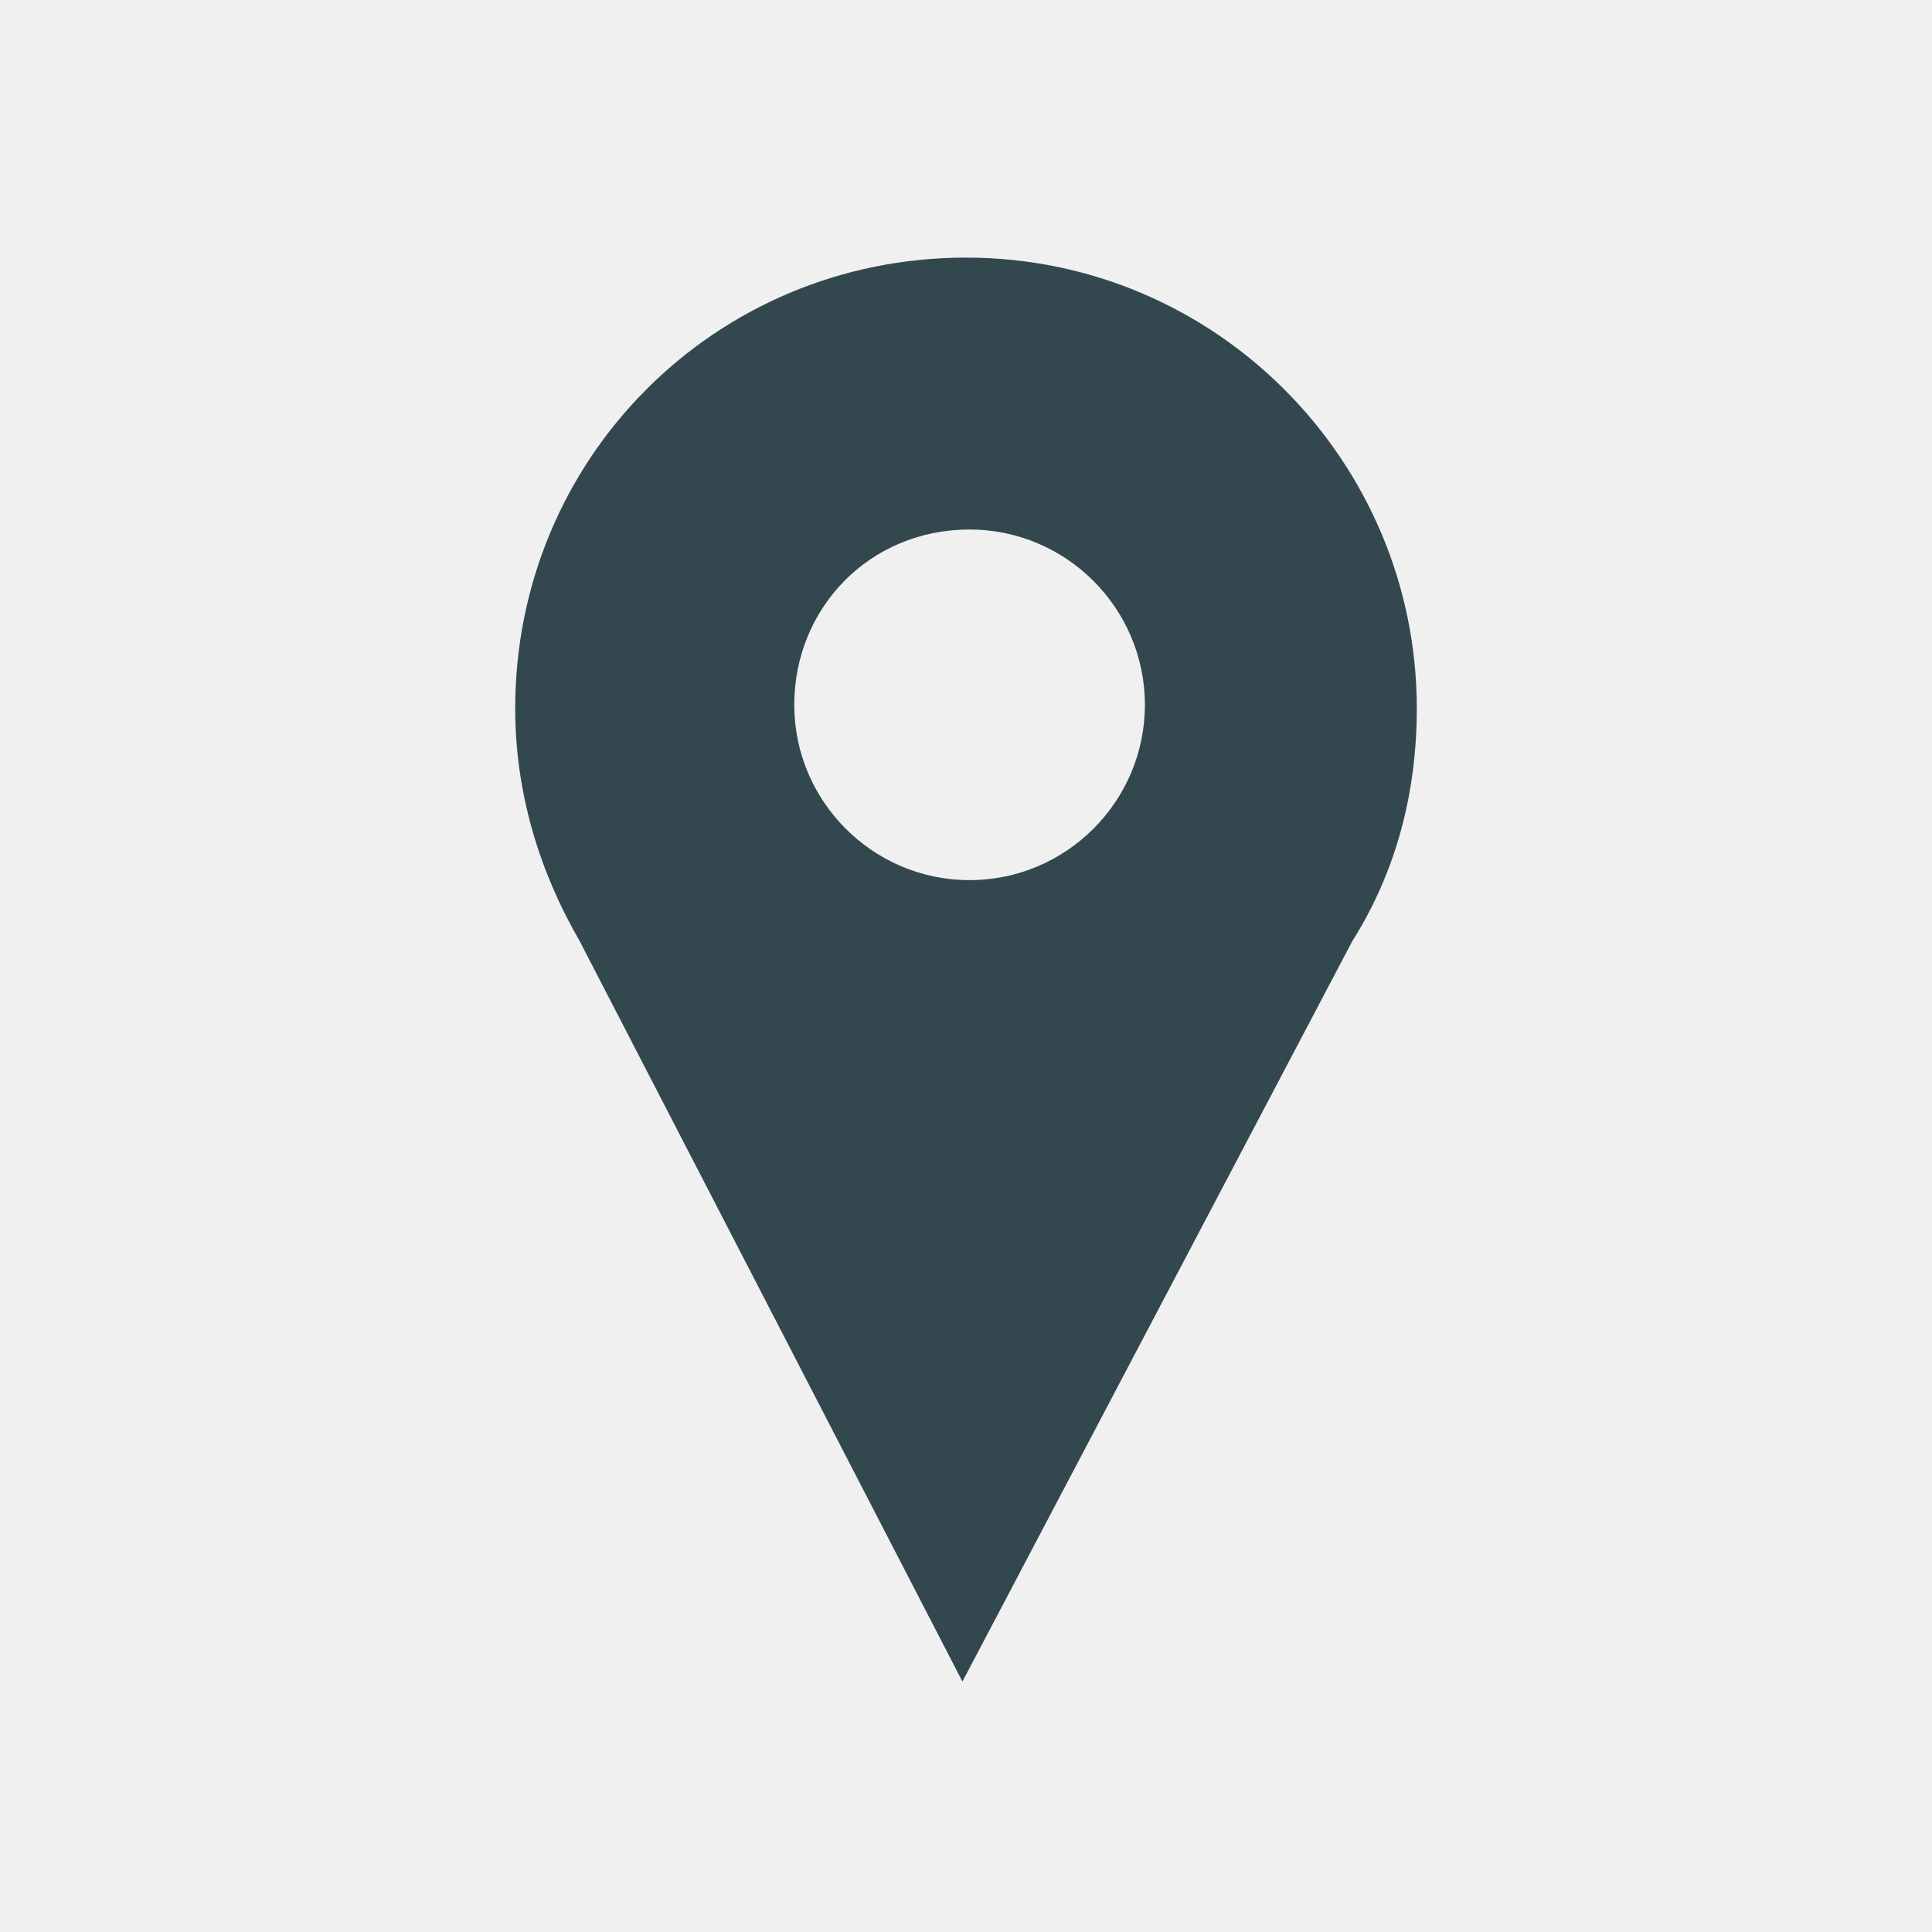
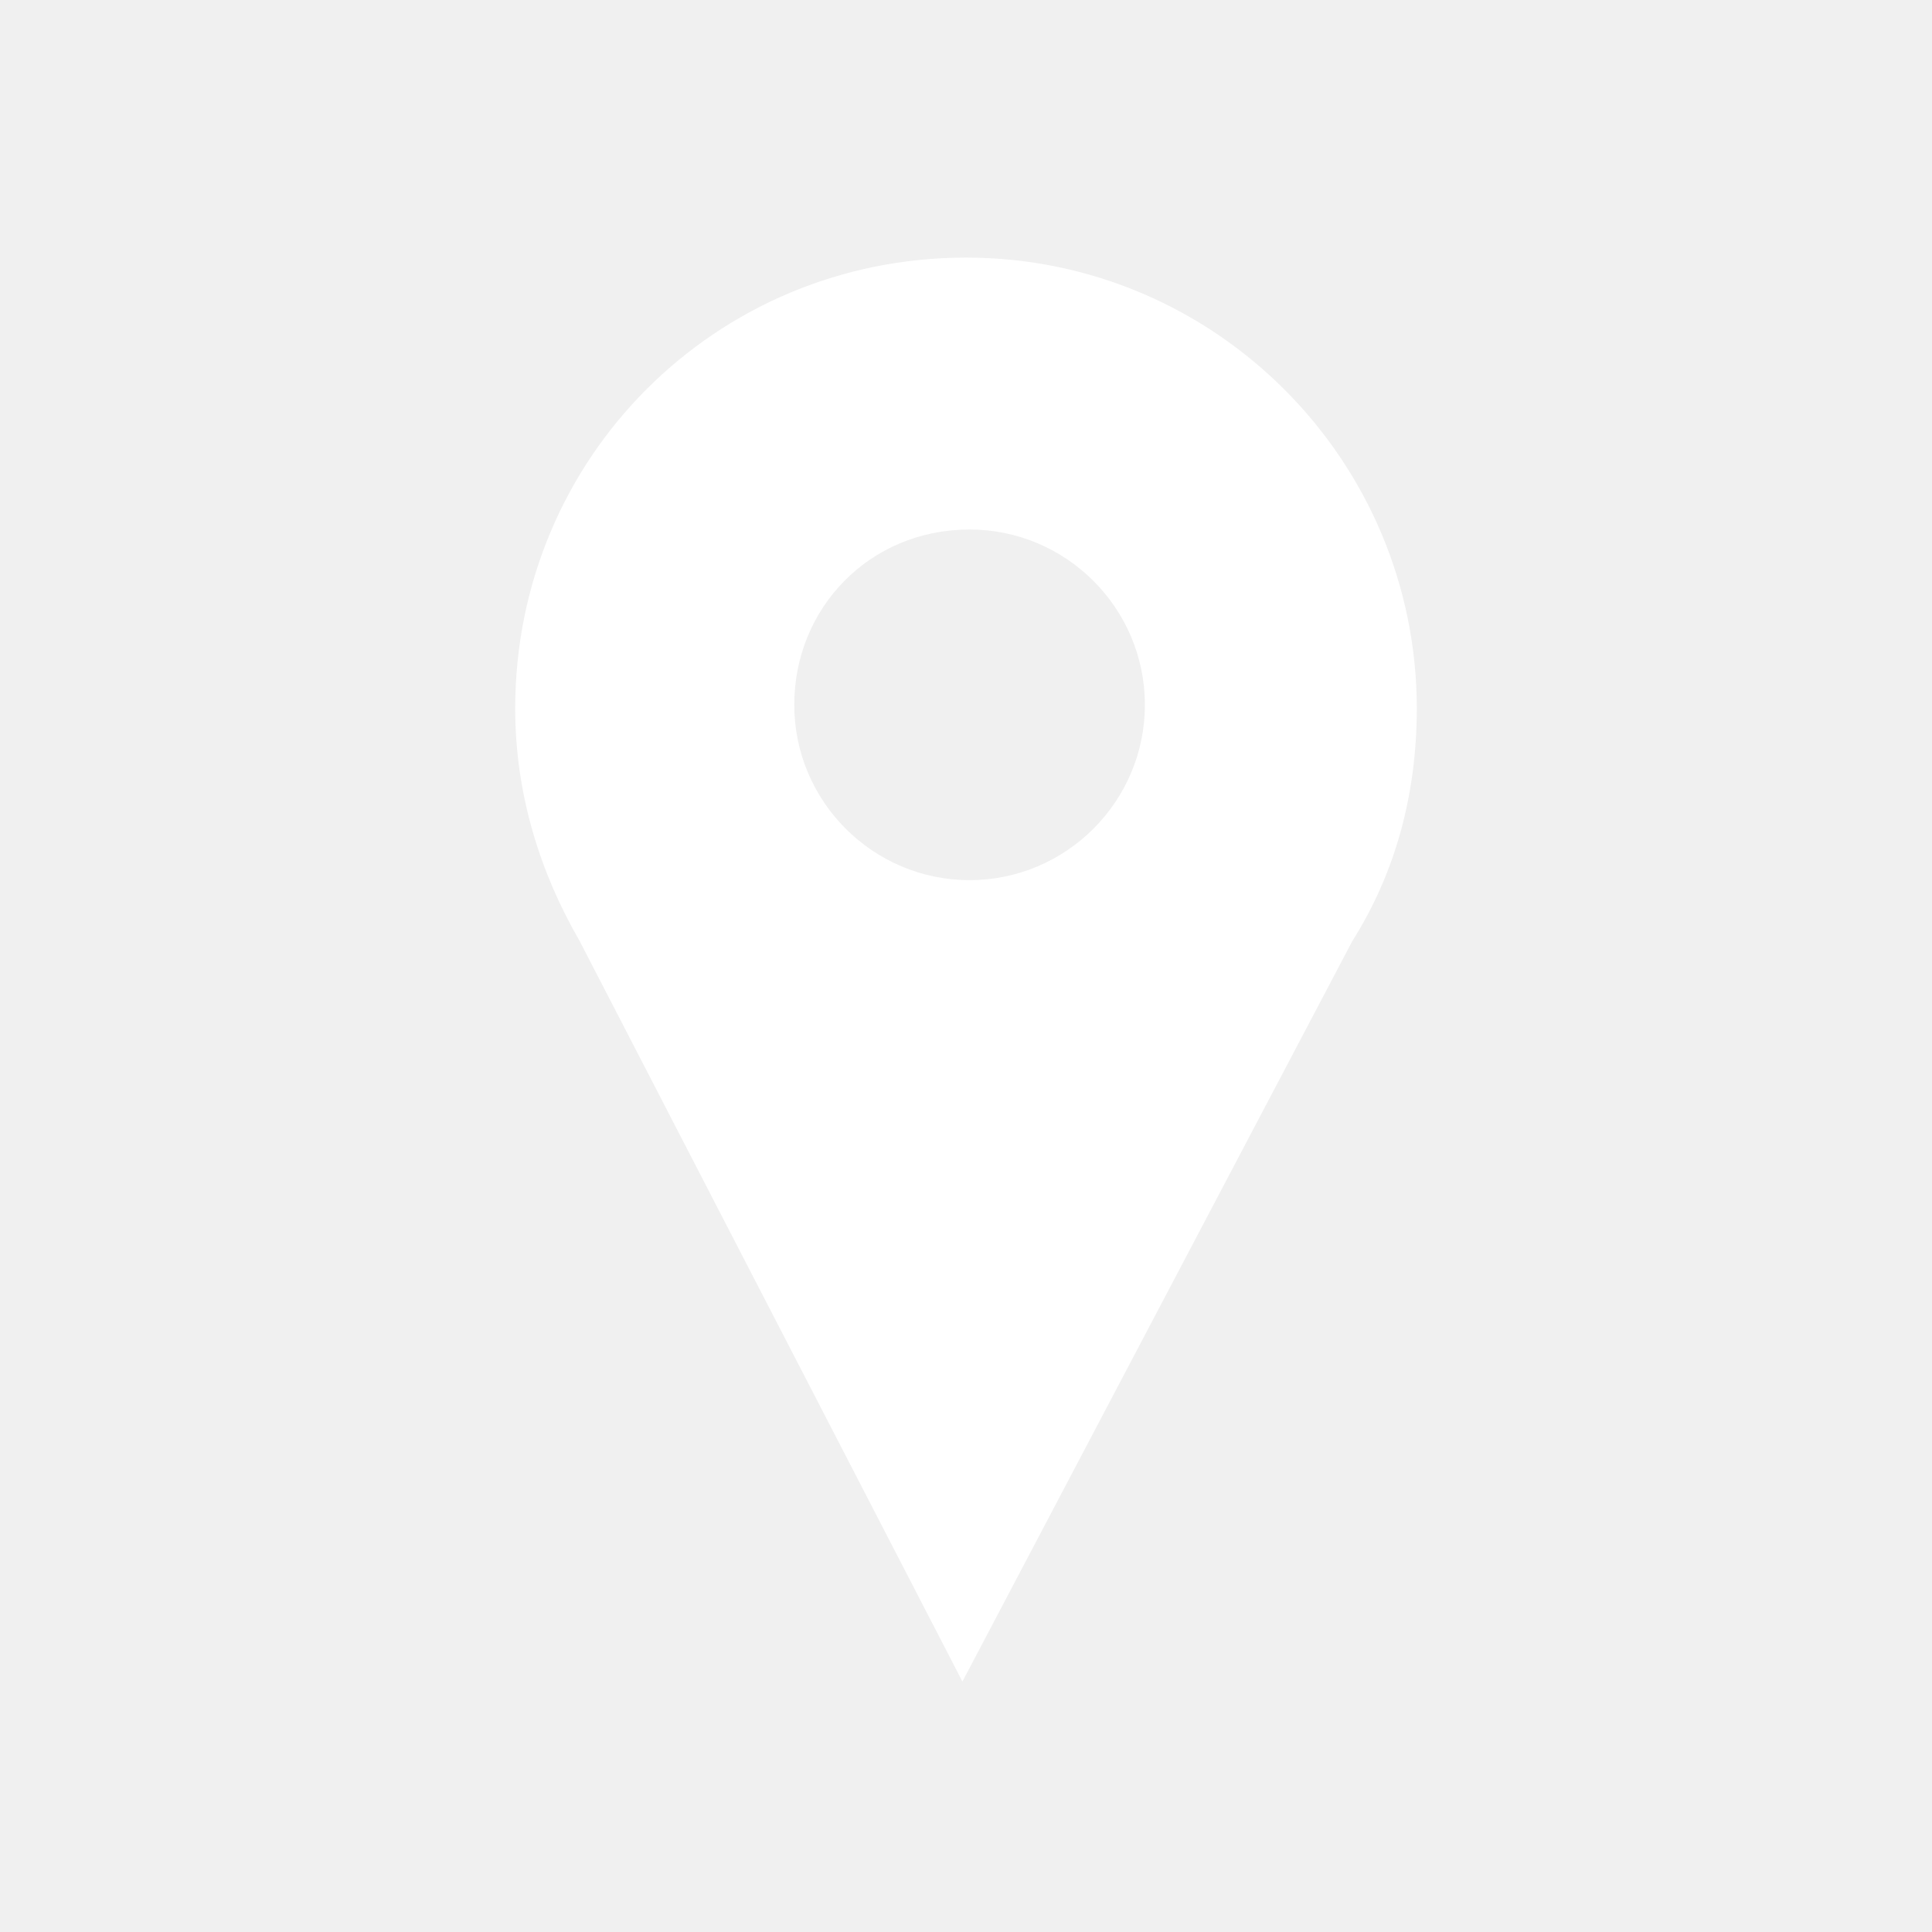
<svg xmlns="http://www.w3.org/2000/svg" version="1.1" id="Слой_1" x="0px" y="0px" viewBox="0 0 54 54" style="enable-background:new 0 0 54 54;" xml:space="preserve">
  <style type="text/css">
	.st0{fill:none;}
- 	.st1{fill:#33474F;}
+ 	.st1{fill:#fff;}
</style>
  <g>
    <path class="st0" d="M0,0h54v54H0V0z" />
    <path class="st1" d="M37.8,26.3c1.2-1.9,1.8-4.1,1.8-6.5c0-6.9-5.6-12.6-12.6-12.6s-12.6,5.6-12.6,12.6c0,2.4,0.7,4.6,1.8,6.5   l10.7,20.7L37.8,26.3z M27.1,14.8c2.7,0,4.9,2.2,4.9,4.9s-2.2,4.9-4.9,4.9s-4.9-2.2-4.9-4.9S24.3,14.8,27.1,14.8z" />
  </g>
</svg>
